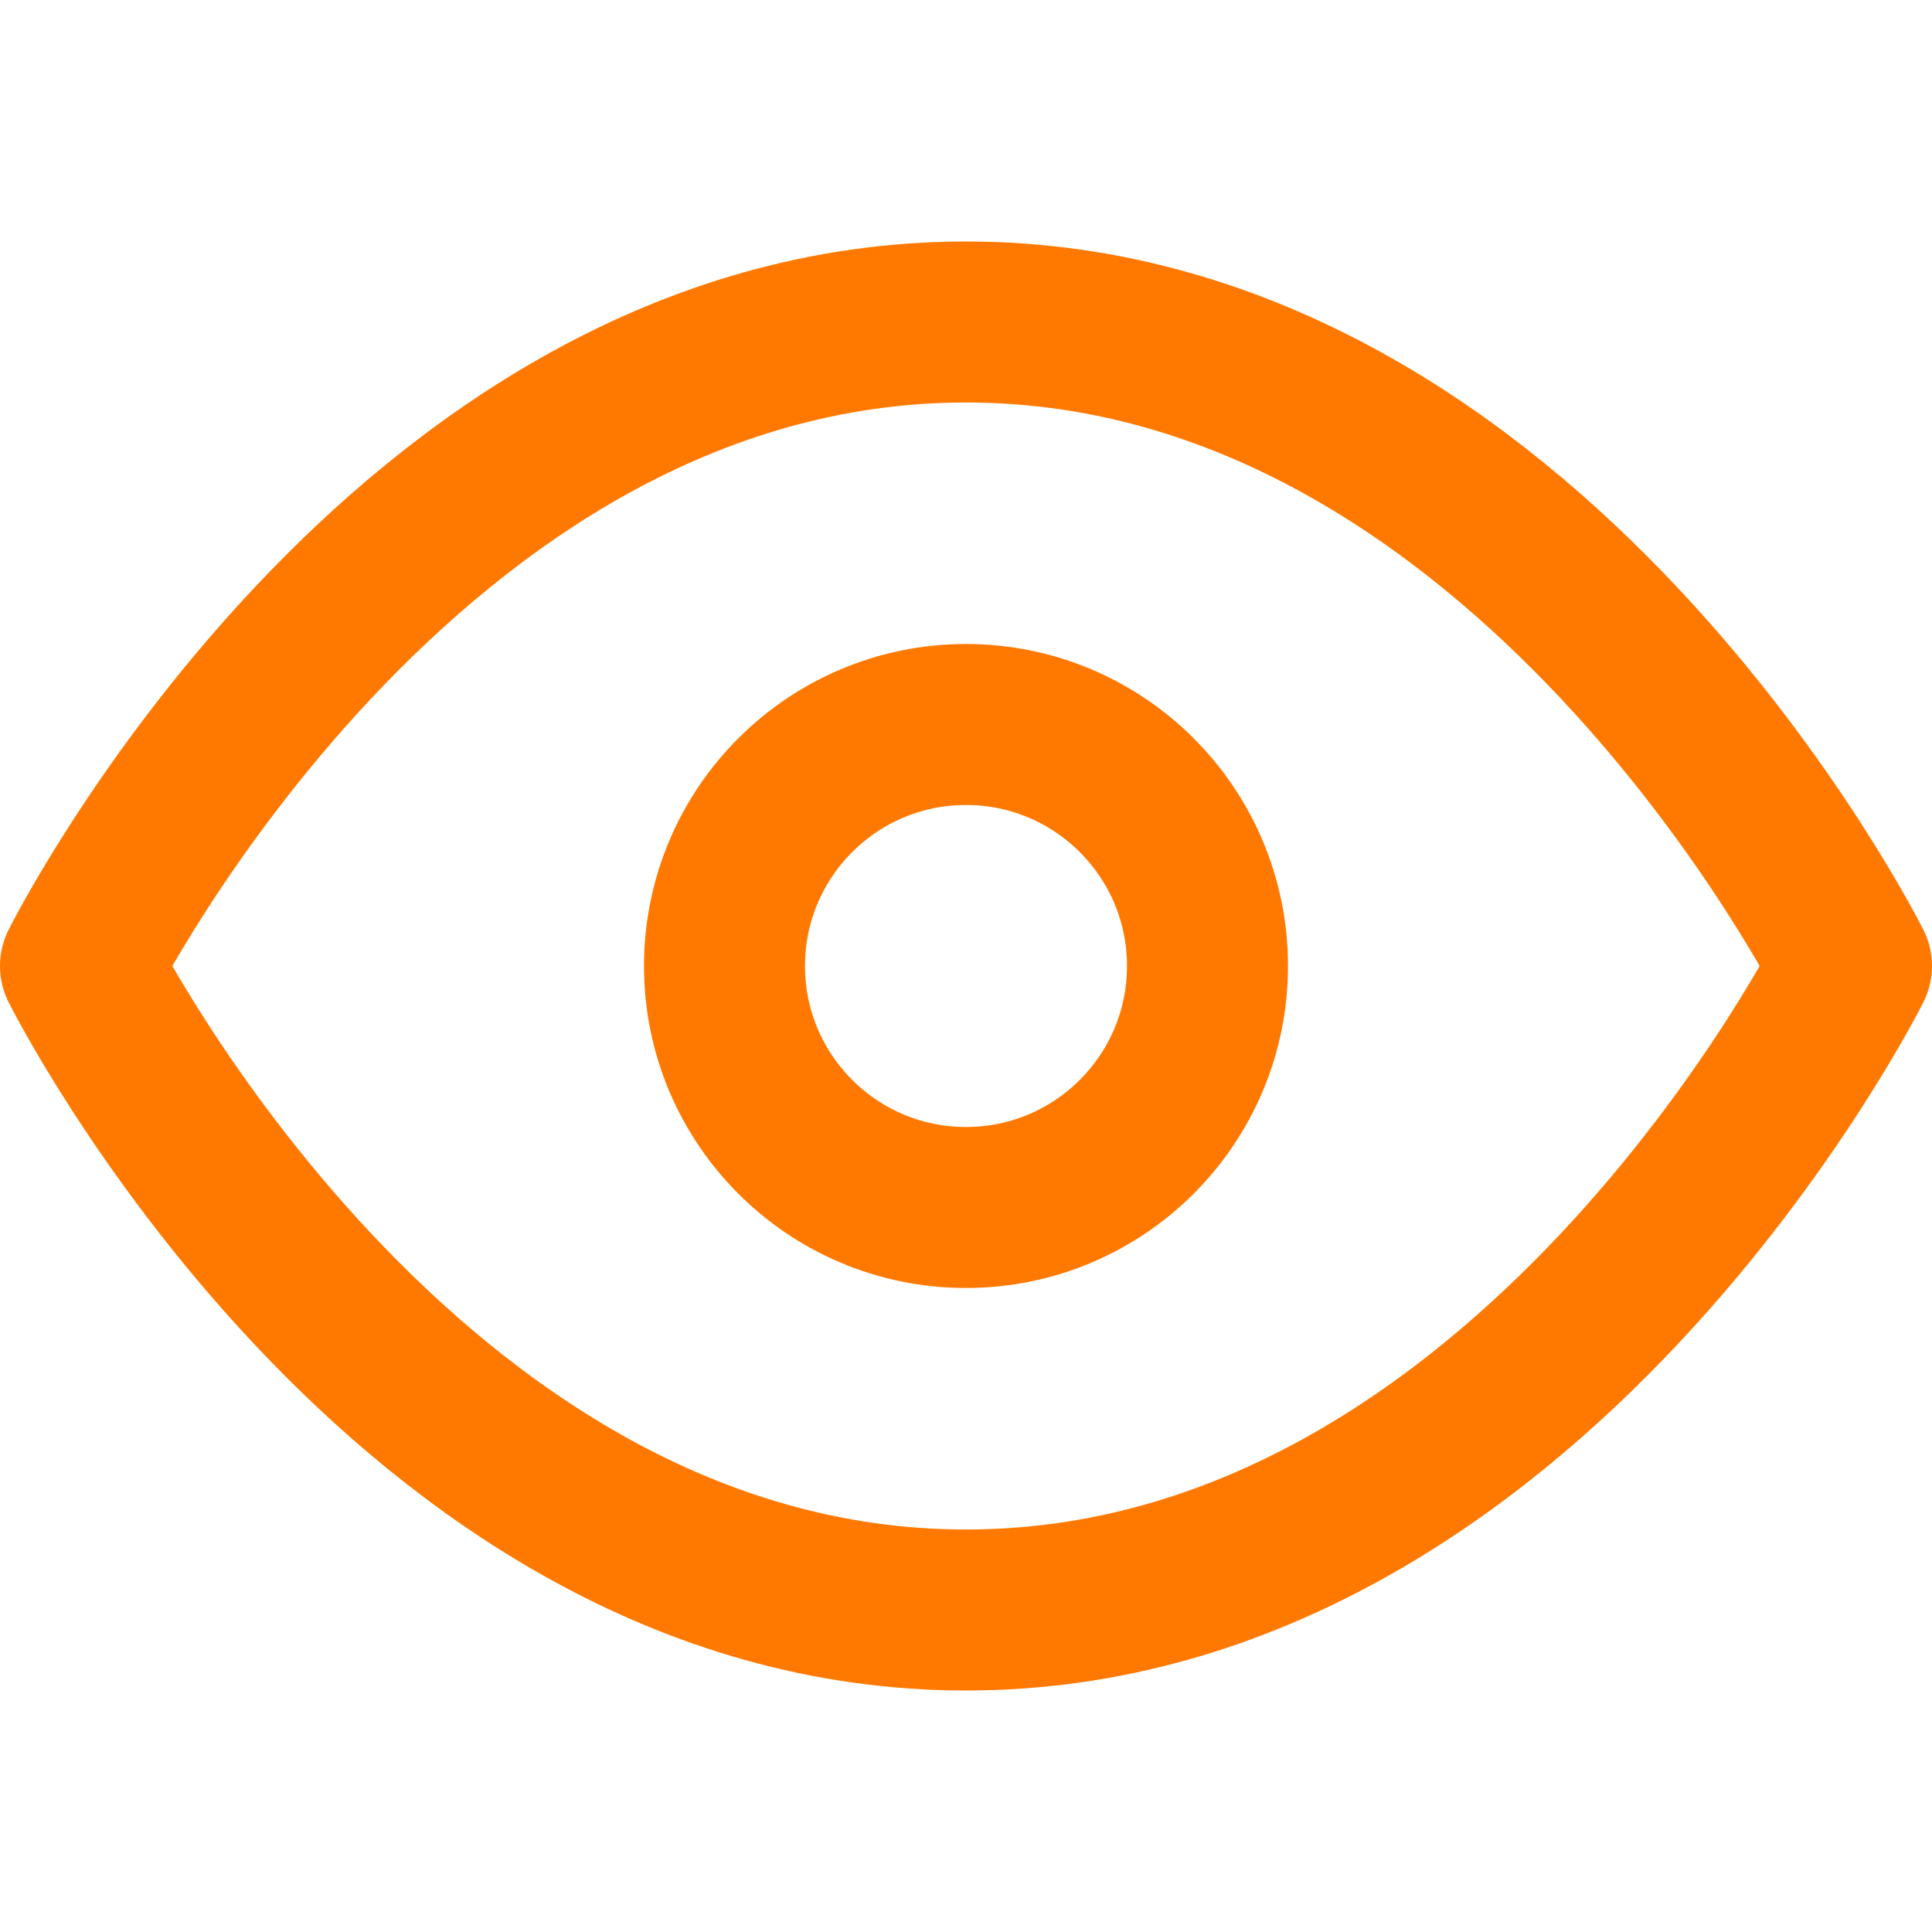
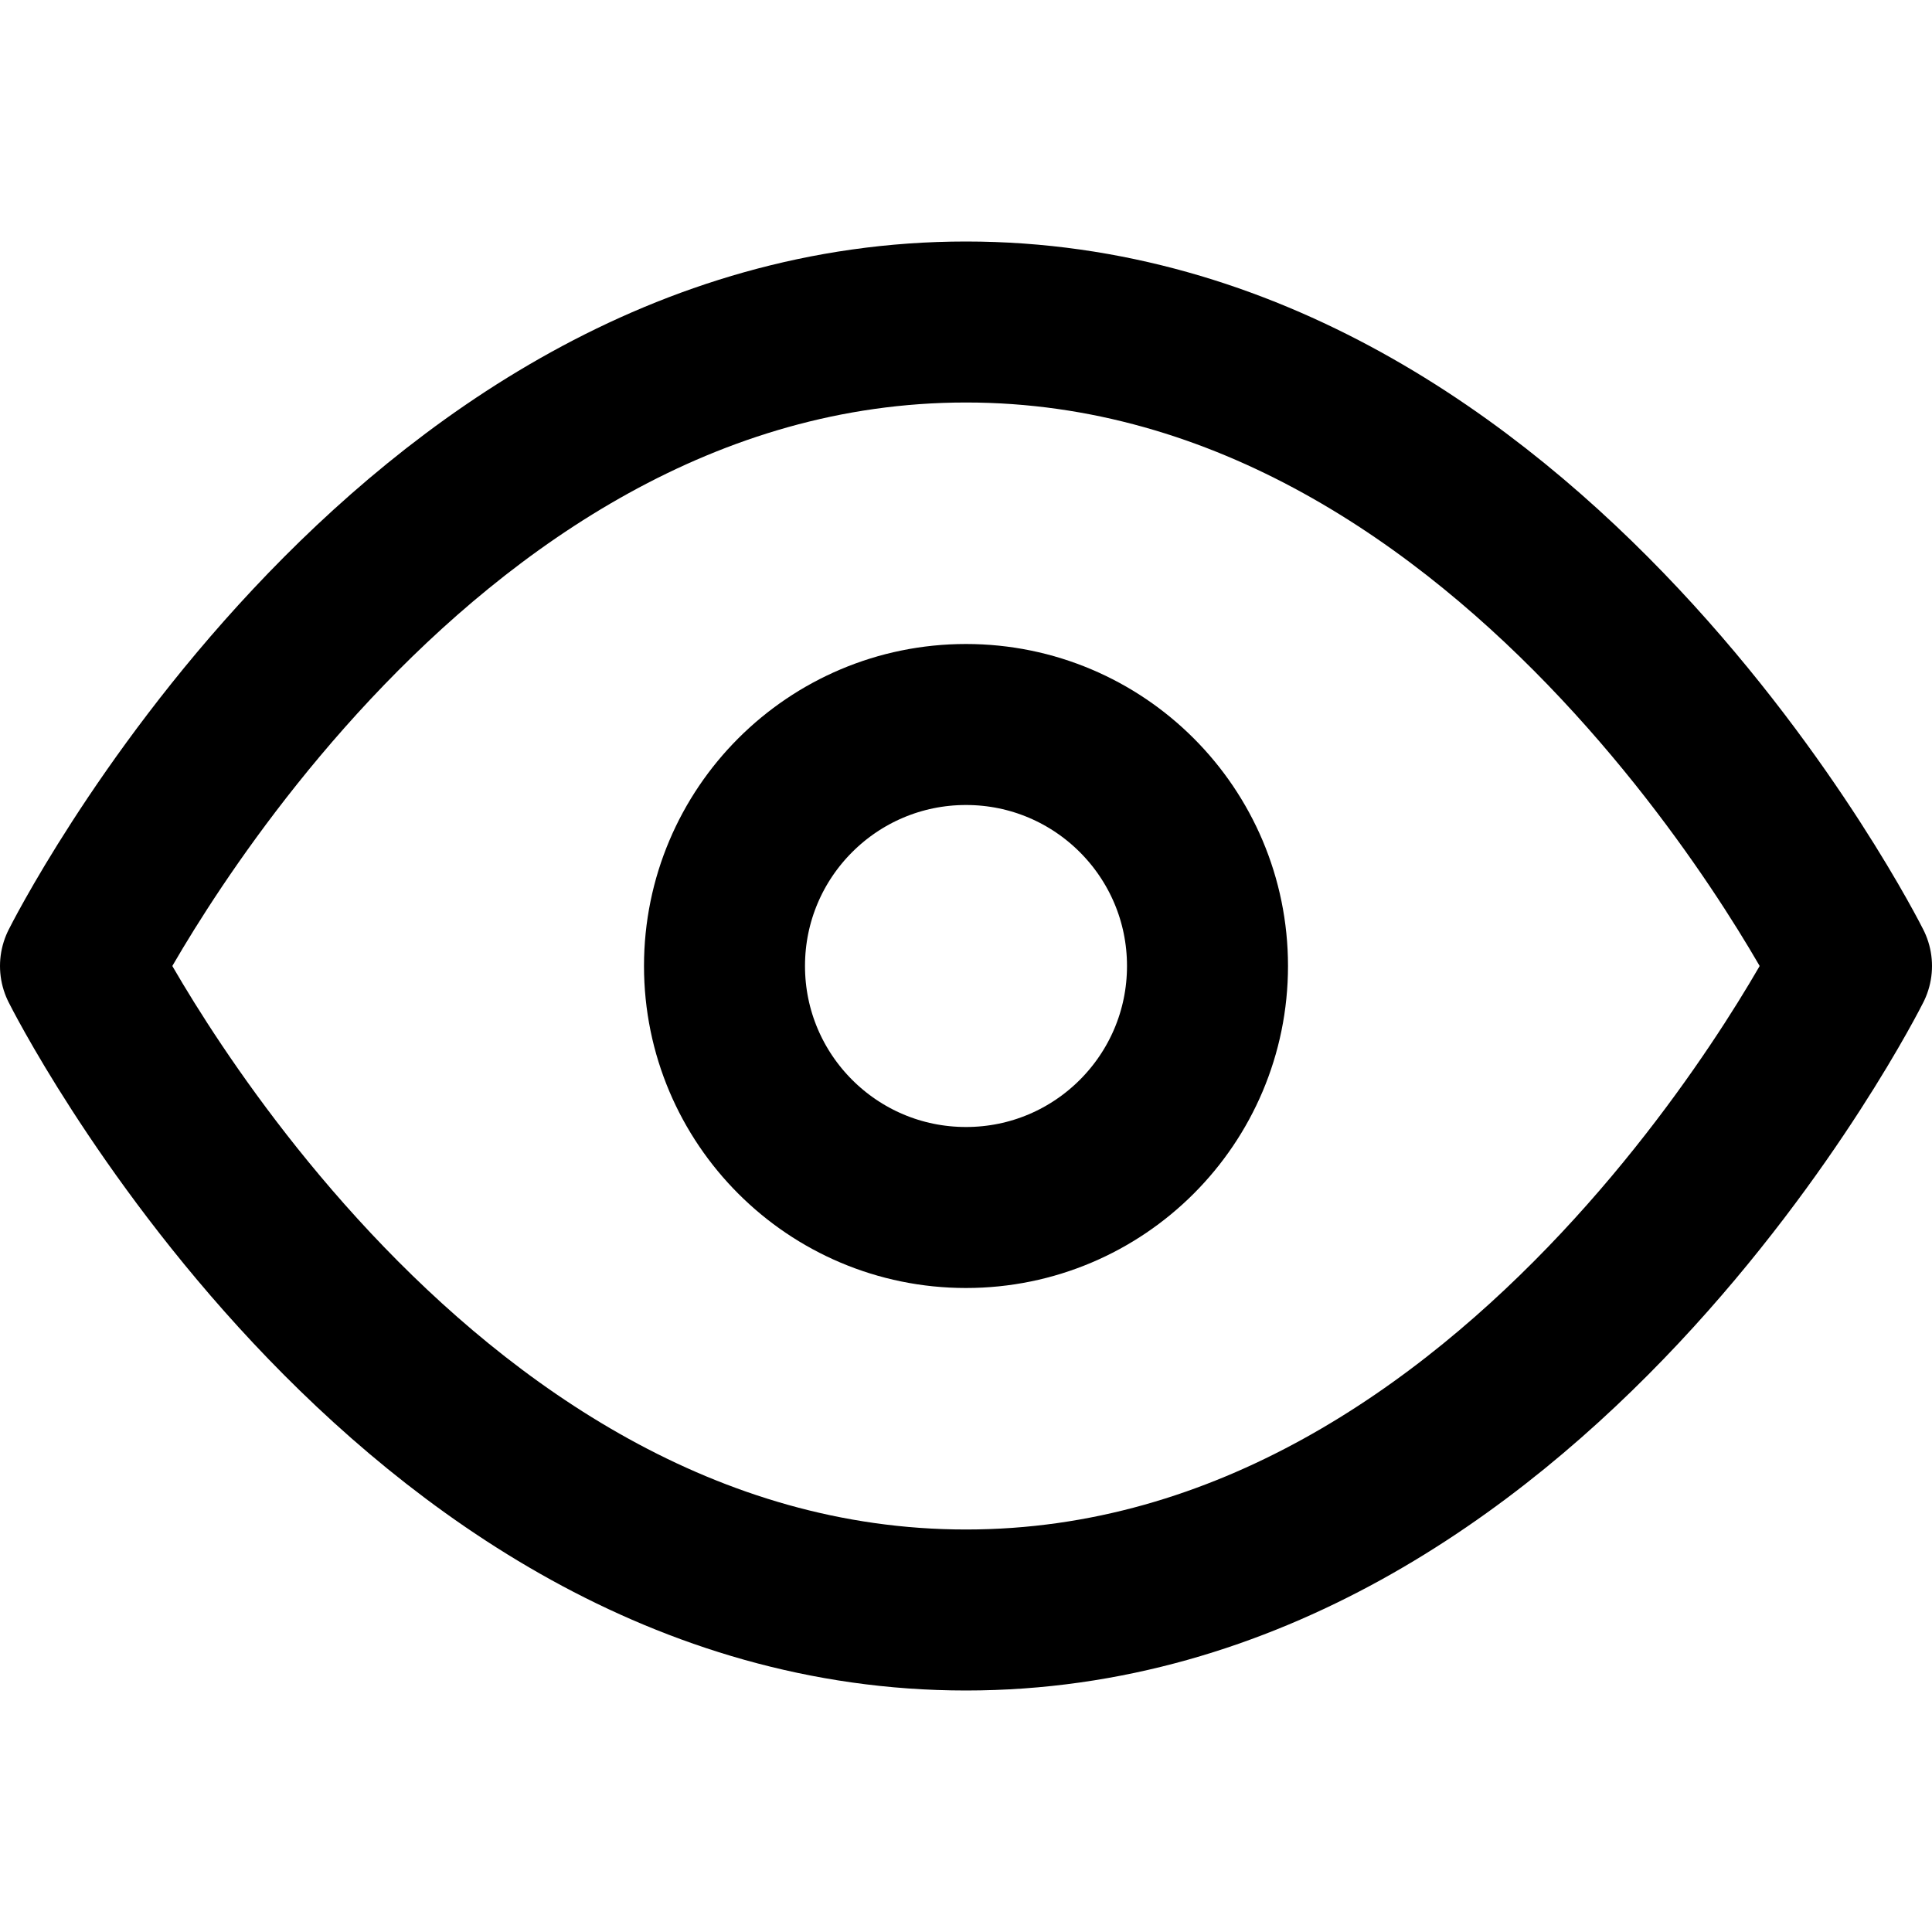
- <svg xmlns="http://www.w3.org/2000/svg" viewBox="0 0 24 24" fill="none" stroke="#FF7900" stroke-width="2" stroke-linecap="round" stroke-linejoin="round">
+ <svg xmlns="http://www.w3.org/2000/svg" viewBox="0 0 24 24" fill="none" stroke="currentColor" stroke-width="2" stroke-linecap="round" stroke-linejoin="round">
  <path d="M1 12s4-8 11-8 11 8 11 8-4 8-11 8-11-8-11-8z" />
  <circle cx="12" cy="12" r="3" />
</svg>
